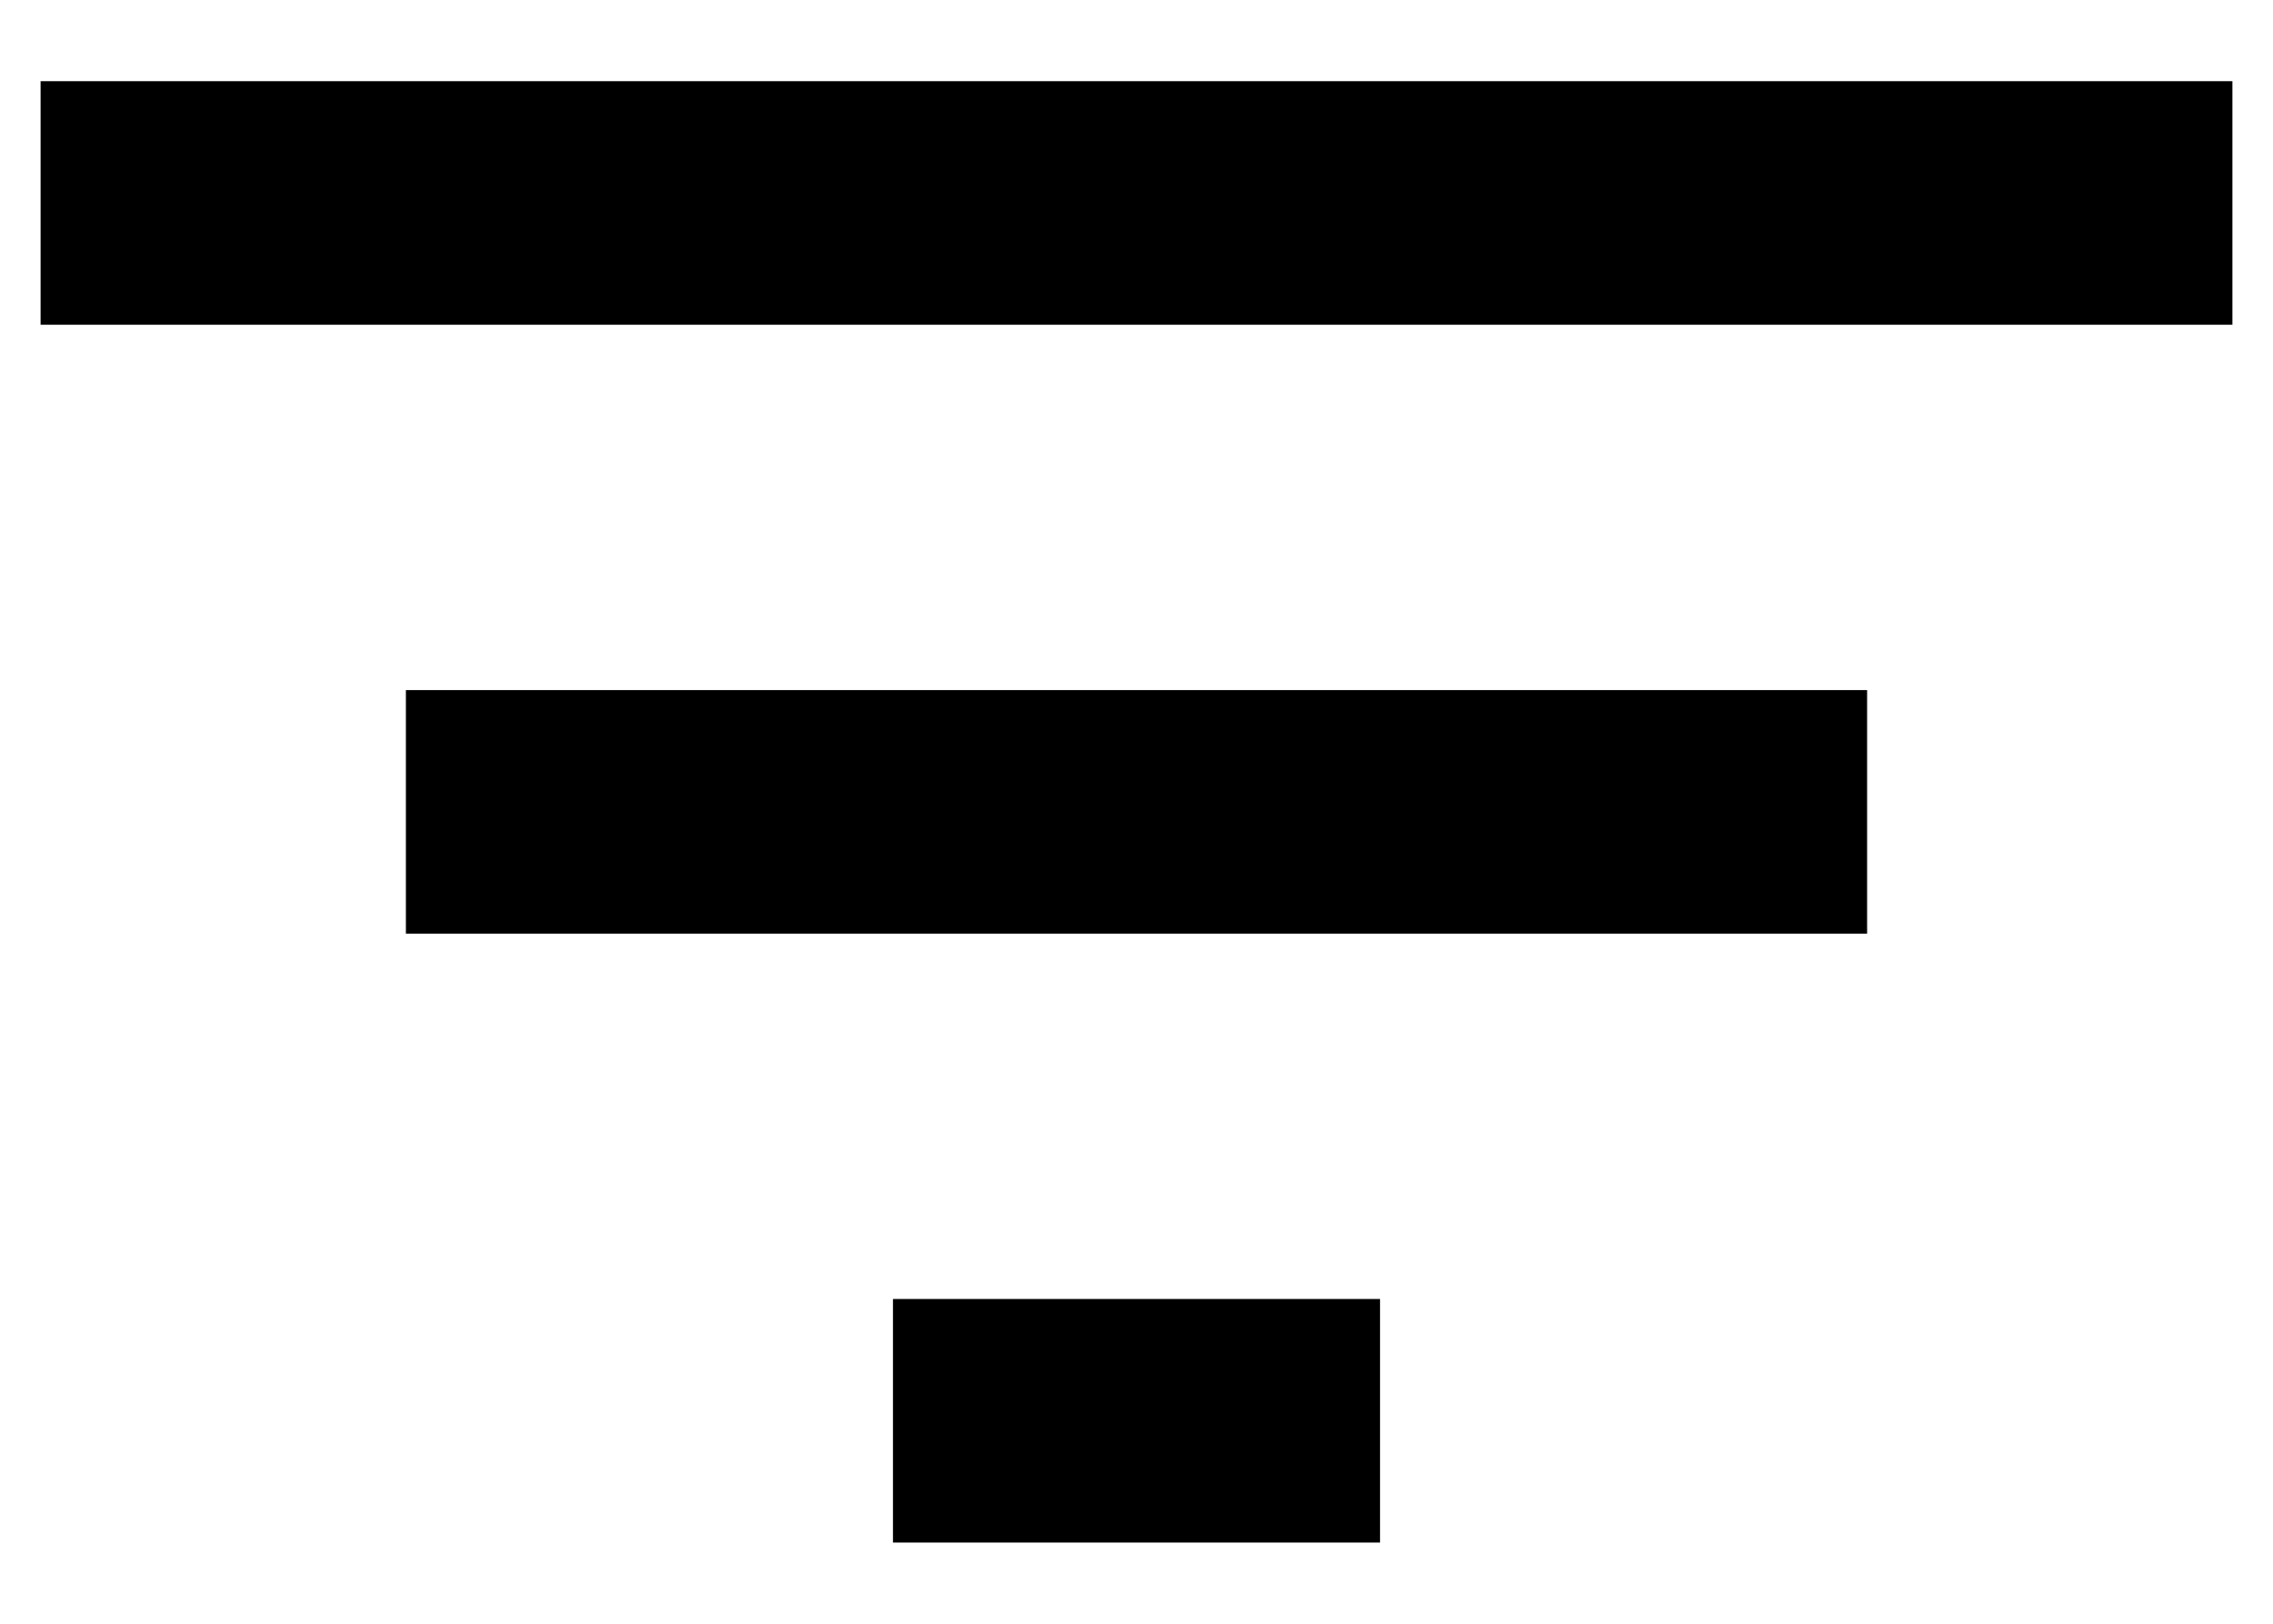
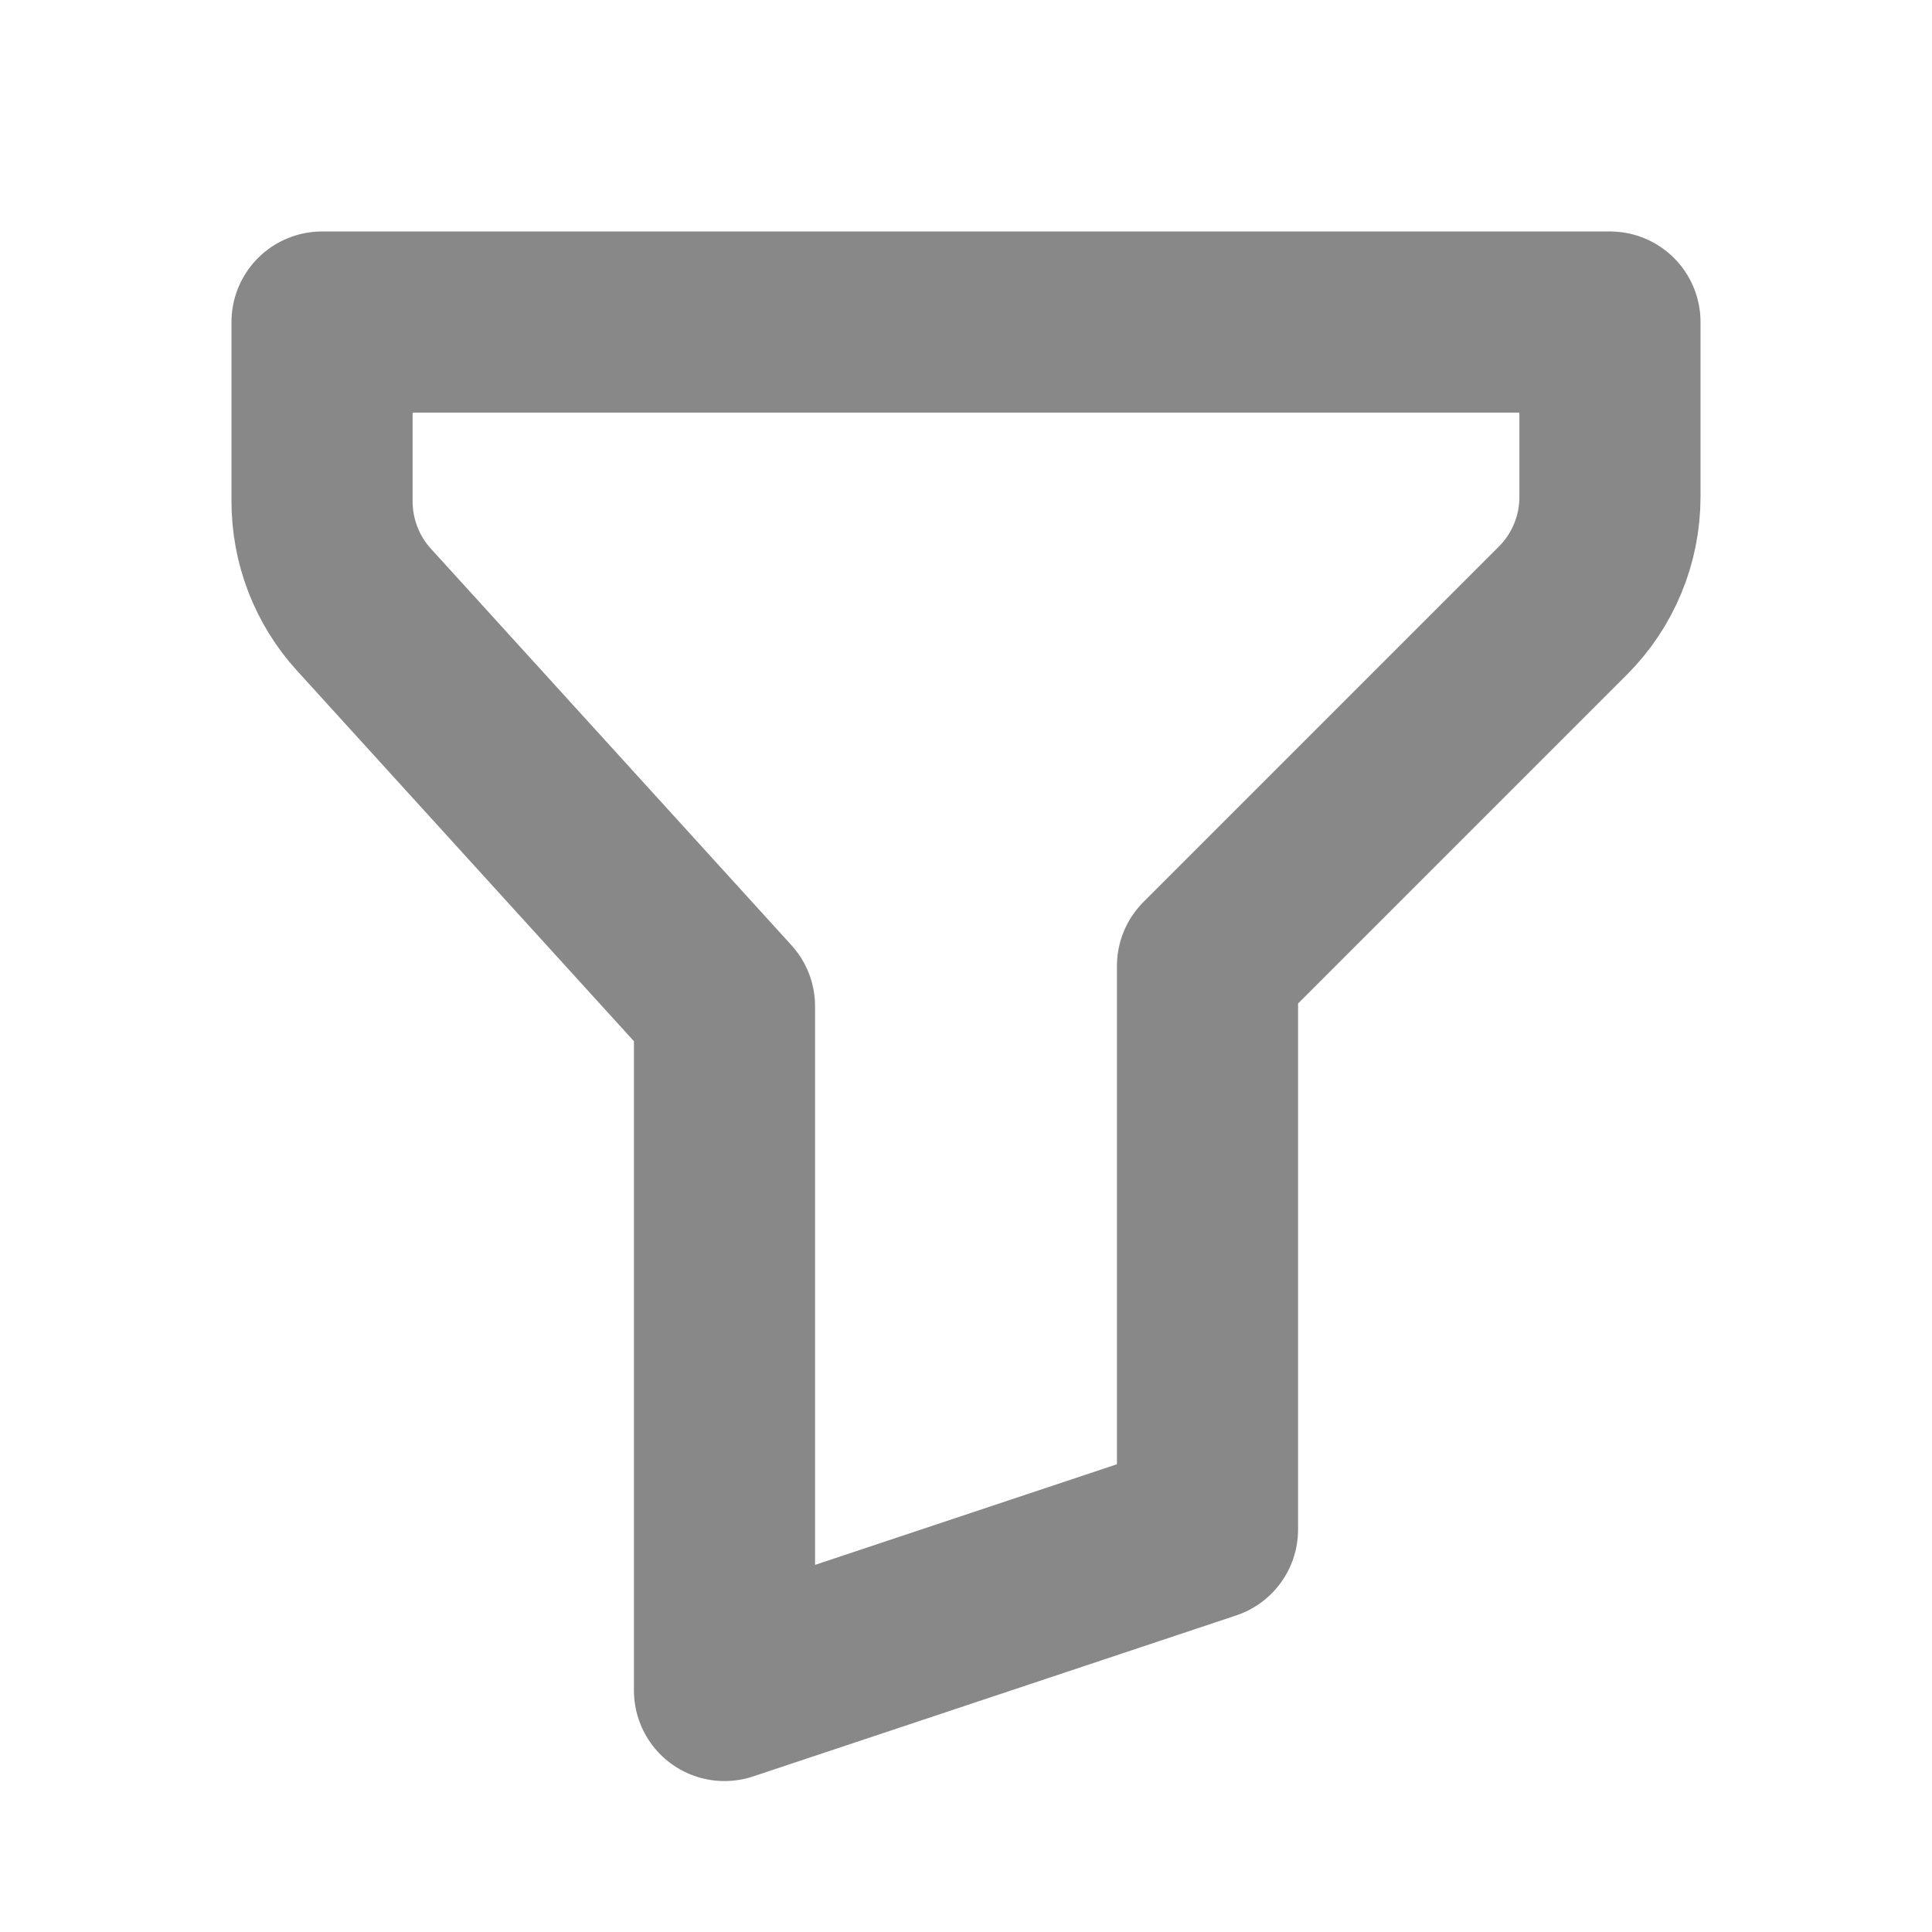
- <svg xmlns="http://www.w3.org/2000/svg" width="14" height="10" viewBox="0 0 14 10" fill="none">
-   <path d="M5.5 9.5H8.5V8H5.5V9.5ZM0.25 0.5V2H13.75V0.5H0.25ZM2.5 5.75H11.5V4.25H2.5V5.75Z" fill="currentColor" />
+ <svg xmlns="http://www.w3.org/2000/svg" width="16" height="16" viewBox="0 0 16 16" fill="none">
+   <path d="M2.667 2.667H13.333V4.115C13.333 4.468 13.193 4.807 12.943 5.057L10 8V12.667L6 14V8.333L3.013 5.048C2.79 4.803 2.667 4.483 2.667 4.151V2.667Z" stroke="#888888" stroke-width="1.5" stroke-linecap="round" stroke-linejoin="round" />
</svg>
